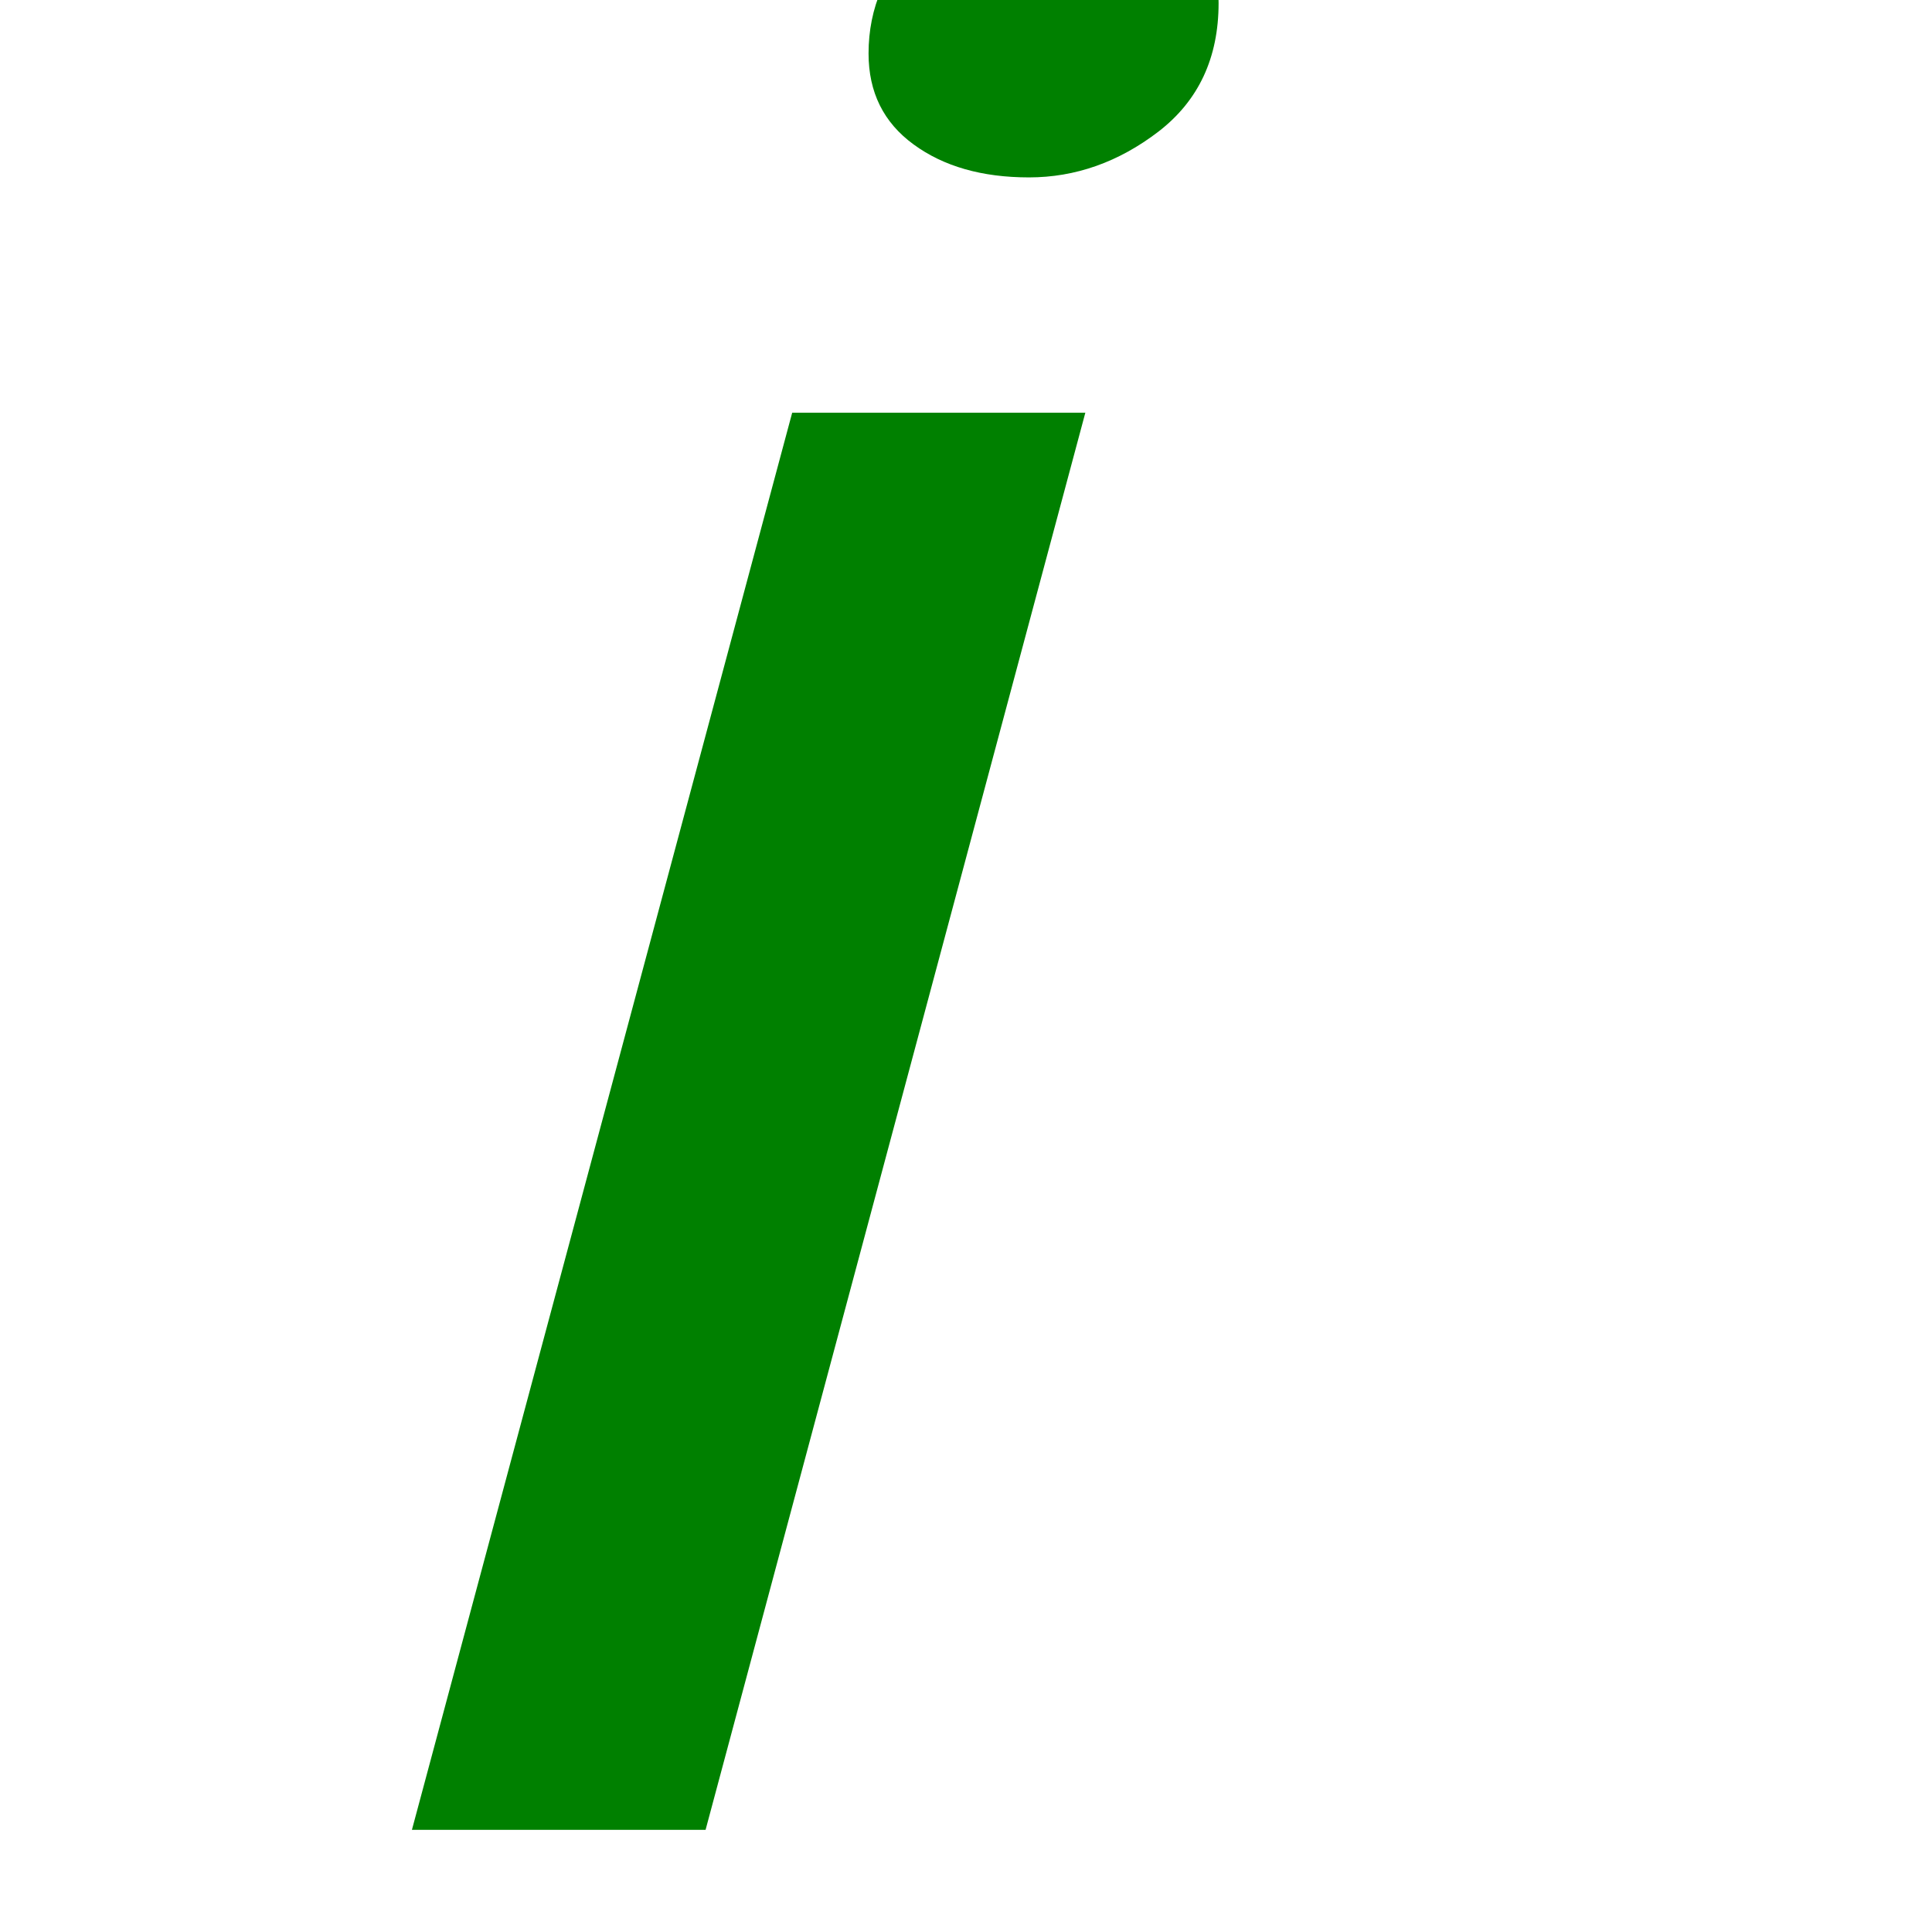
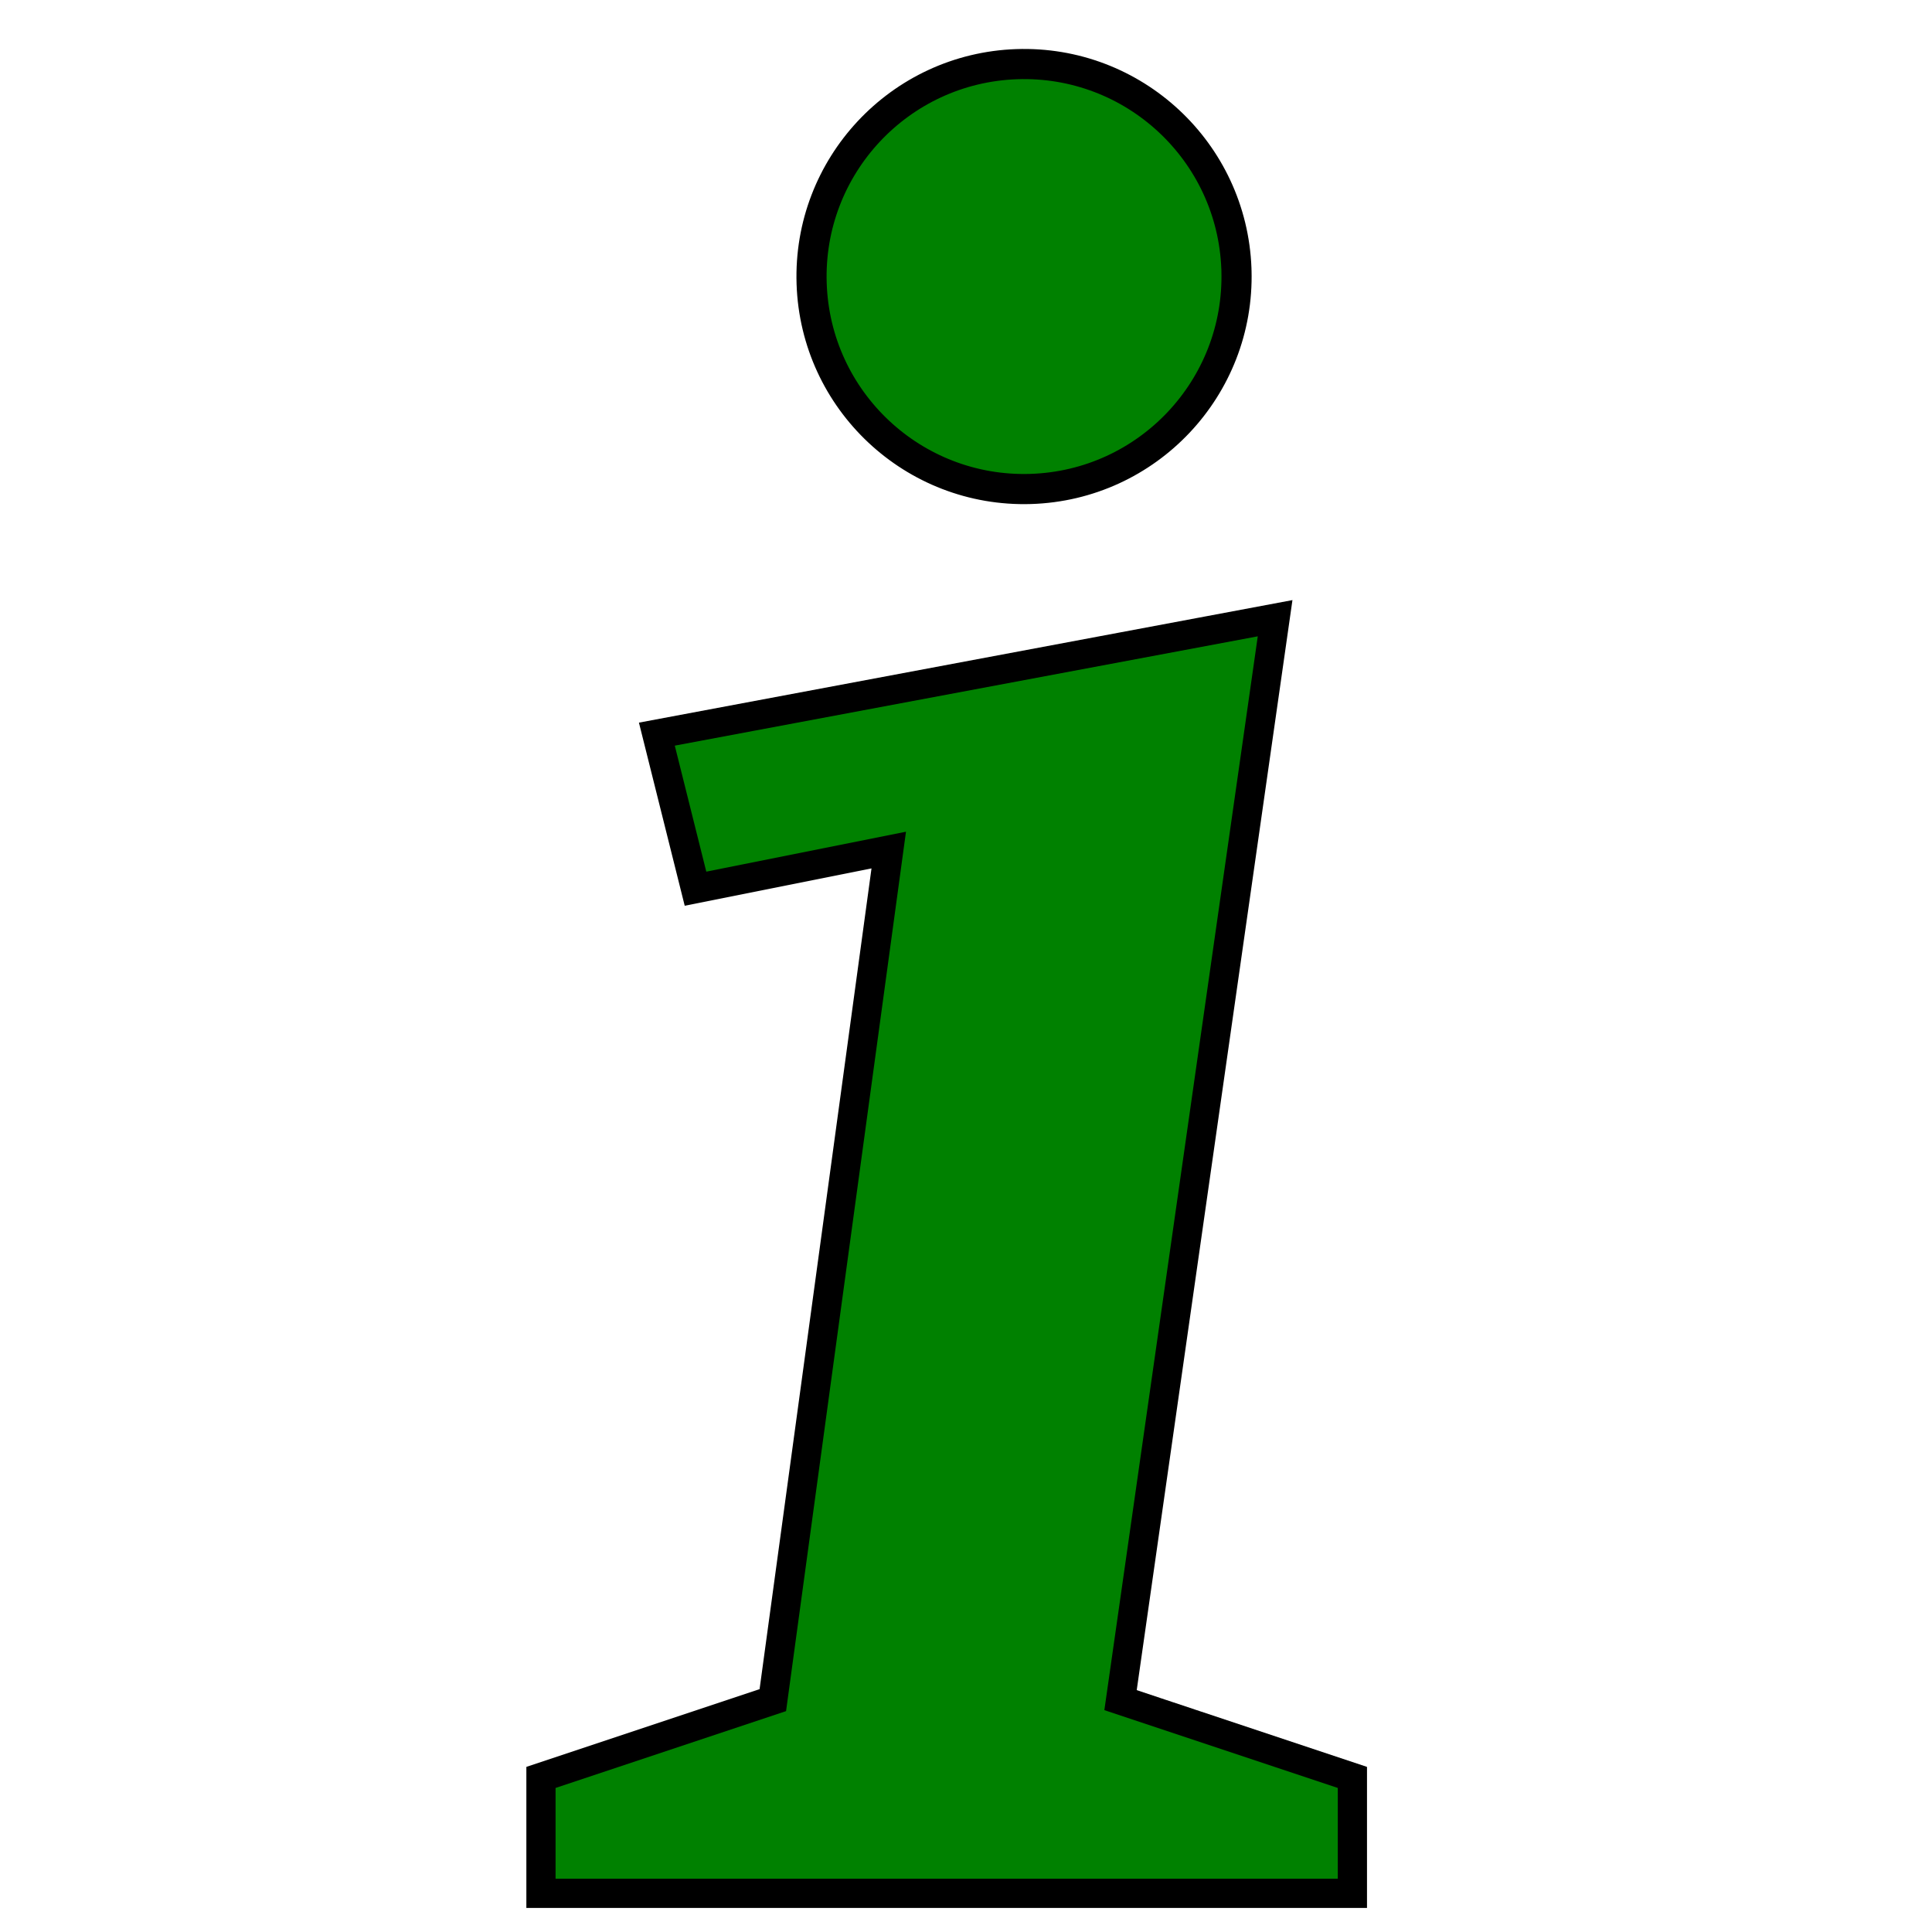
<svg xmlns="http://www.w3.org/2000/svg" width="250" height="250" viewBox="0 0 66.146 66.146" version="1.1" id="svg8">
  <defs id="defs2" />
  <g id="layer1" transform="translate(0,-230.8542)">
-     <text xml:space="preserve" style="font-style:normal;font-weight:normal;font-size:101.645px;line-height:125%;font-family:sans-serif;letter-spacing:0px;word-spacing:0px;fill:#000000;fill-opacity:1;stroke:none;stroke-width:2.541px;stroke-linecap:butt;stroke-linejoin:miter;stroke-opacity:1" x="9.715" y="329.593" id="text918" transform="scale(1.122969,0.8904968)">
-       <tspan id="tspan916" x="9.715" y="329.593" style="font-style:italic;font-variant:normal;font-weight:normal;font-stretch:normal;line-height:148%;font-family:LMRomanSlant8;-inkscape-font-specification:'LMRomanSlant8 Italic';fill:#008000;stroke-width:2.541px" transform="matrix(5.833423,0,0,3.943344,-123.6386,-744.6499)">i</tspan>
-     </text>
+     <path style="opacity:1;fill:#008100;fill-opacity:1;fill-rule:nonzero;stroke:#000000;stroke-width:1.032;stroke-linecap:round;stroke-linejoin:round;stroke-miterlimit:4;stroke-dasharray:none;stroke-dashoffset:0;stroke-opacity:1" id="path823" d="m 42.333,240.115 a 7.276,7.276 0 0 1 -7.05,7.48 7.276,7.276 0 0 1 -7.495,-7.034 7.276,7.276 0 0 1 7.018,-7.51 7.276,7.276 0 0 1 7.525,7.002" />
+     <path style="fill:#008100;fill-opacity:1;fill-rule:evenodd;stroke:#000000;stroke-width:1;stroke-linecap:butt;stroke-linejoin:miter;stroke-opacity:1;stroke-miterlimit:4;stroke-dasharray:none" d="m 23.812,261.281 -1.323,-5.292 21.167,-3.969 -5.292,37.042 7.938,2.646 v 3.969 l -27.781,0 v -3.969 l 7.938,-2.646 3.969,-29.104 z" id="path825" />
  </g>
</svg>
